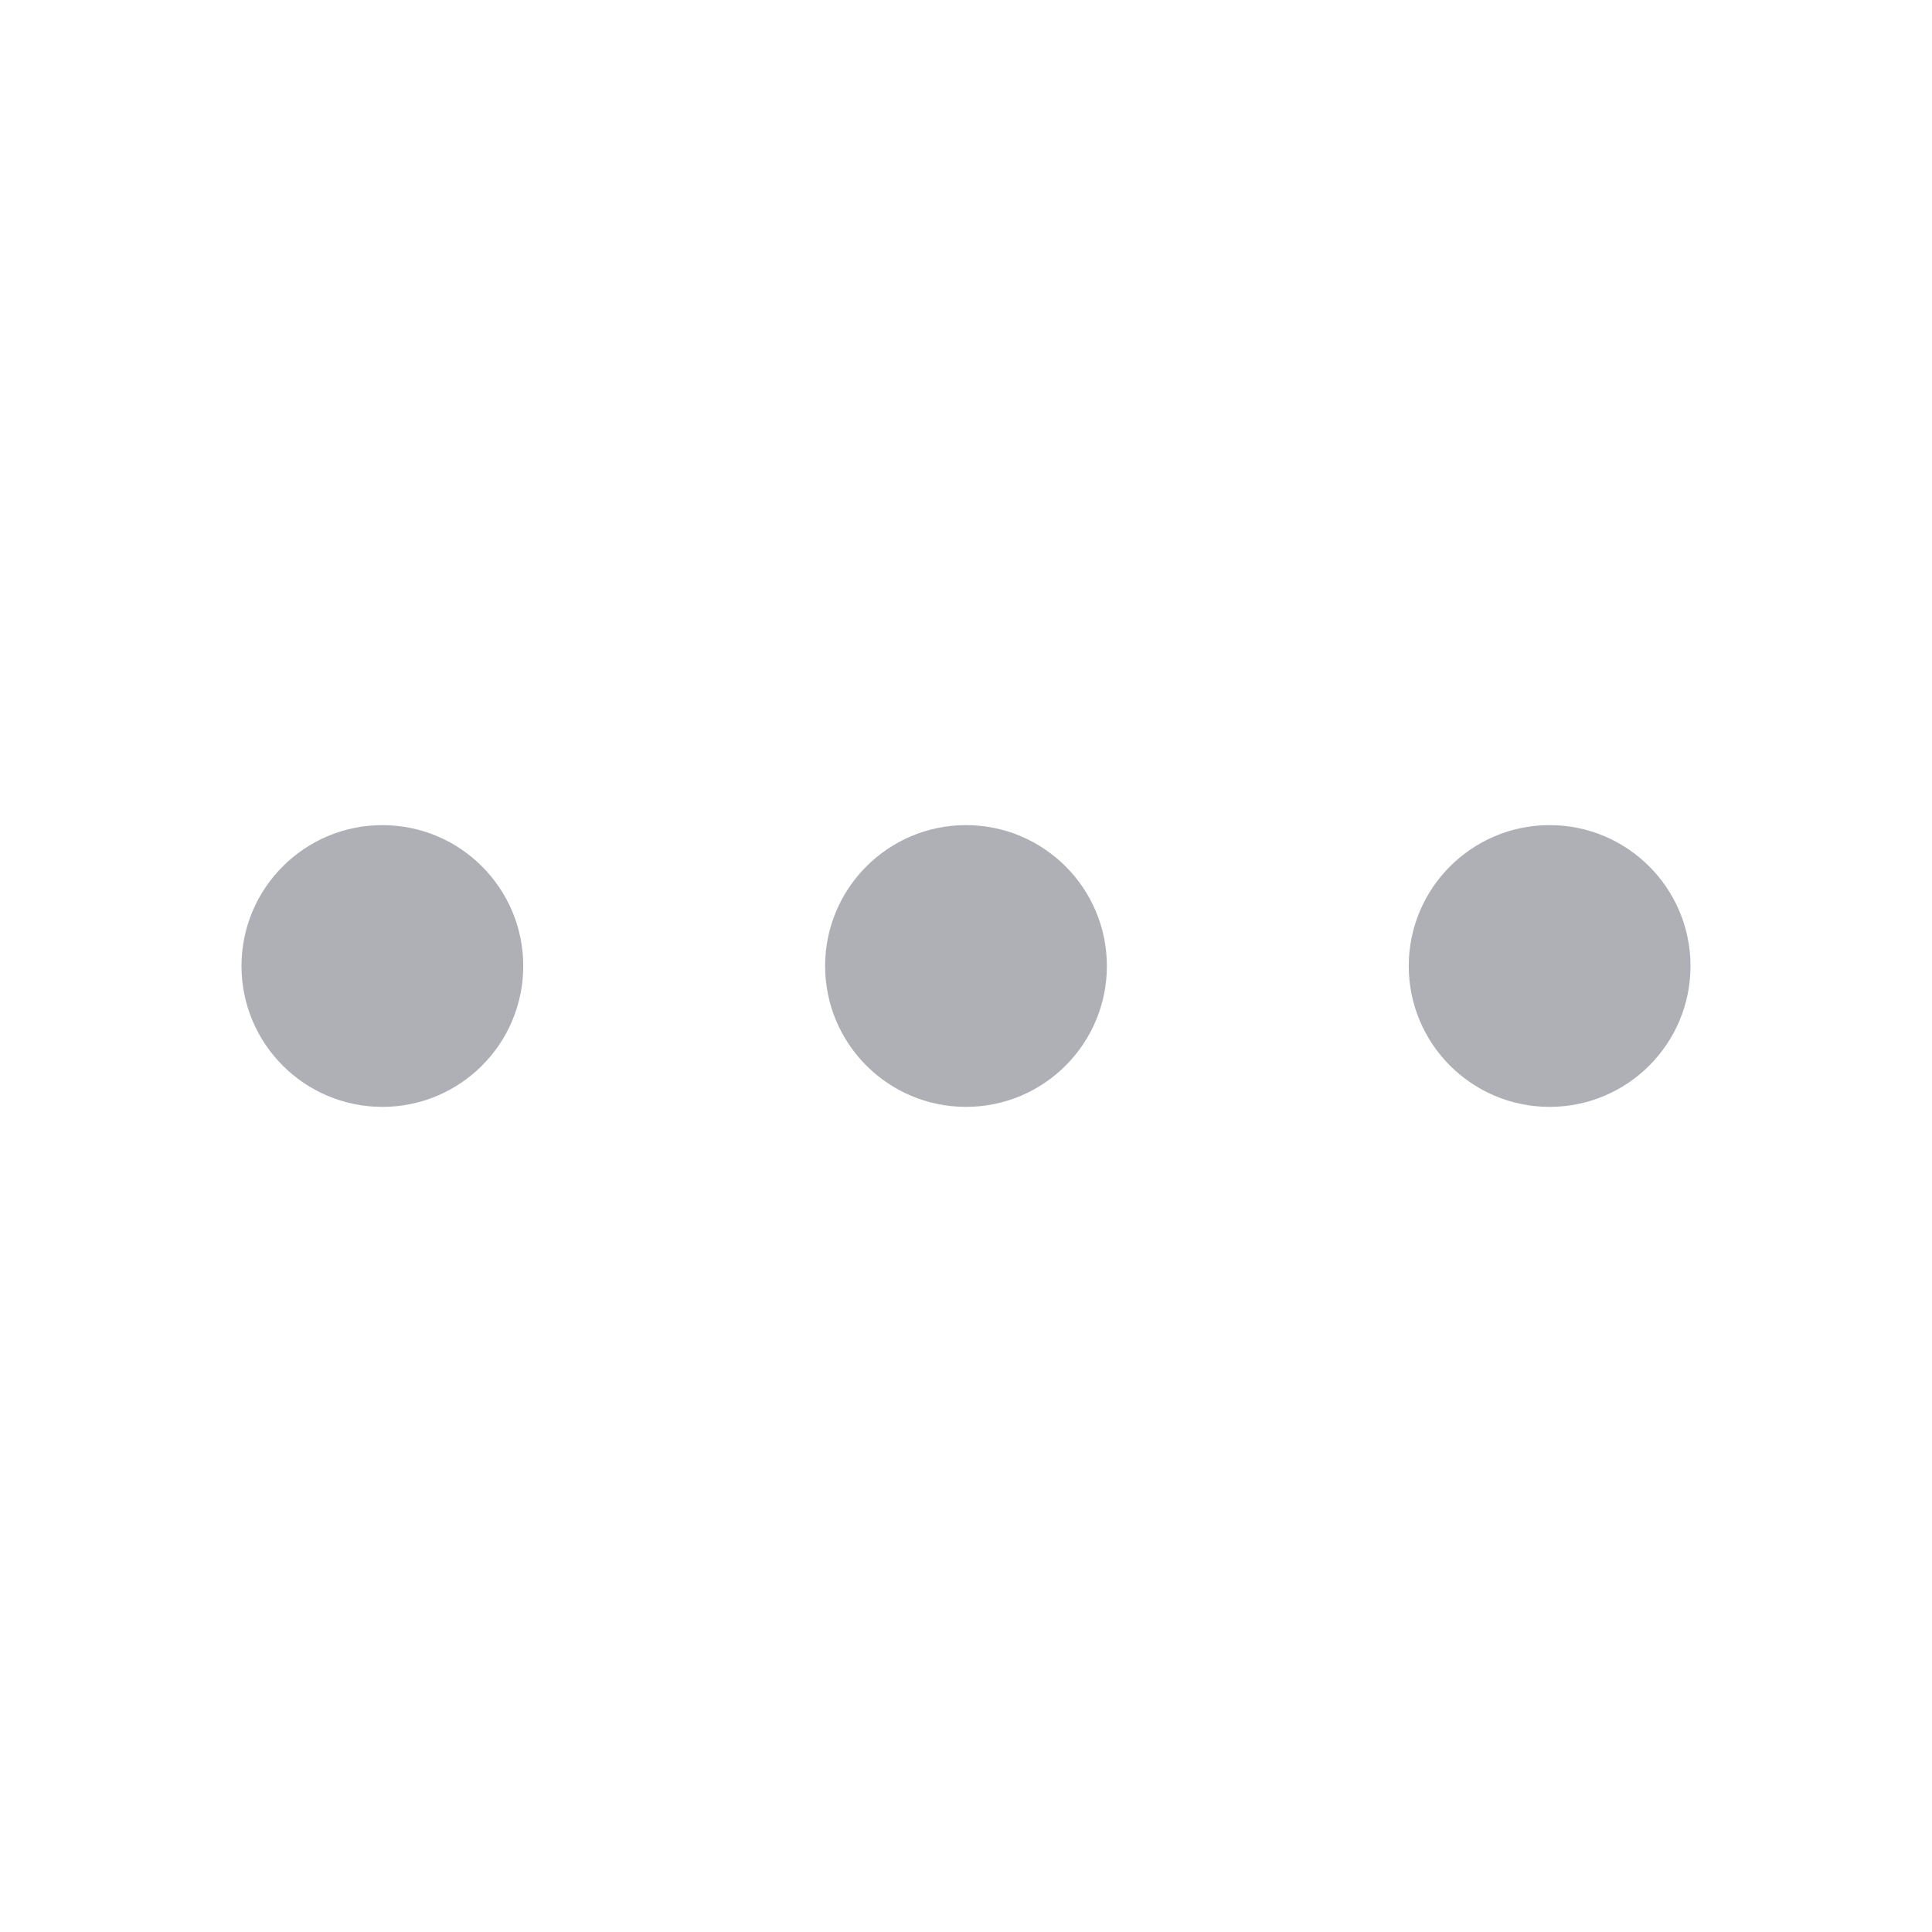
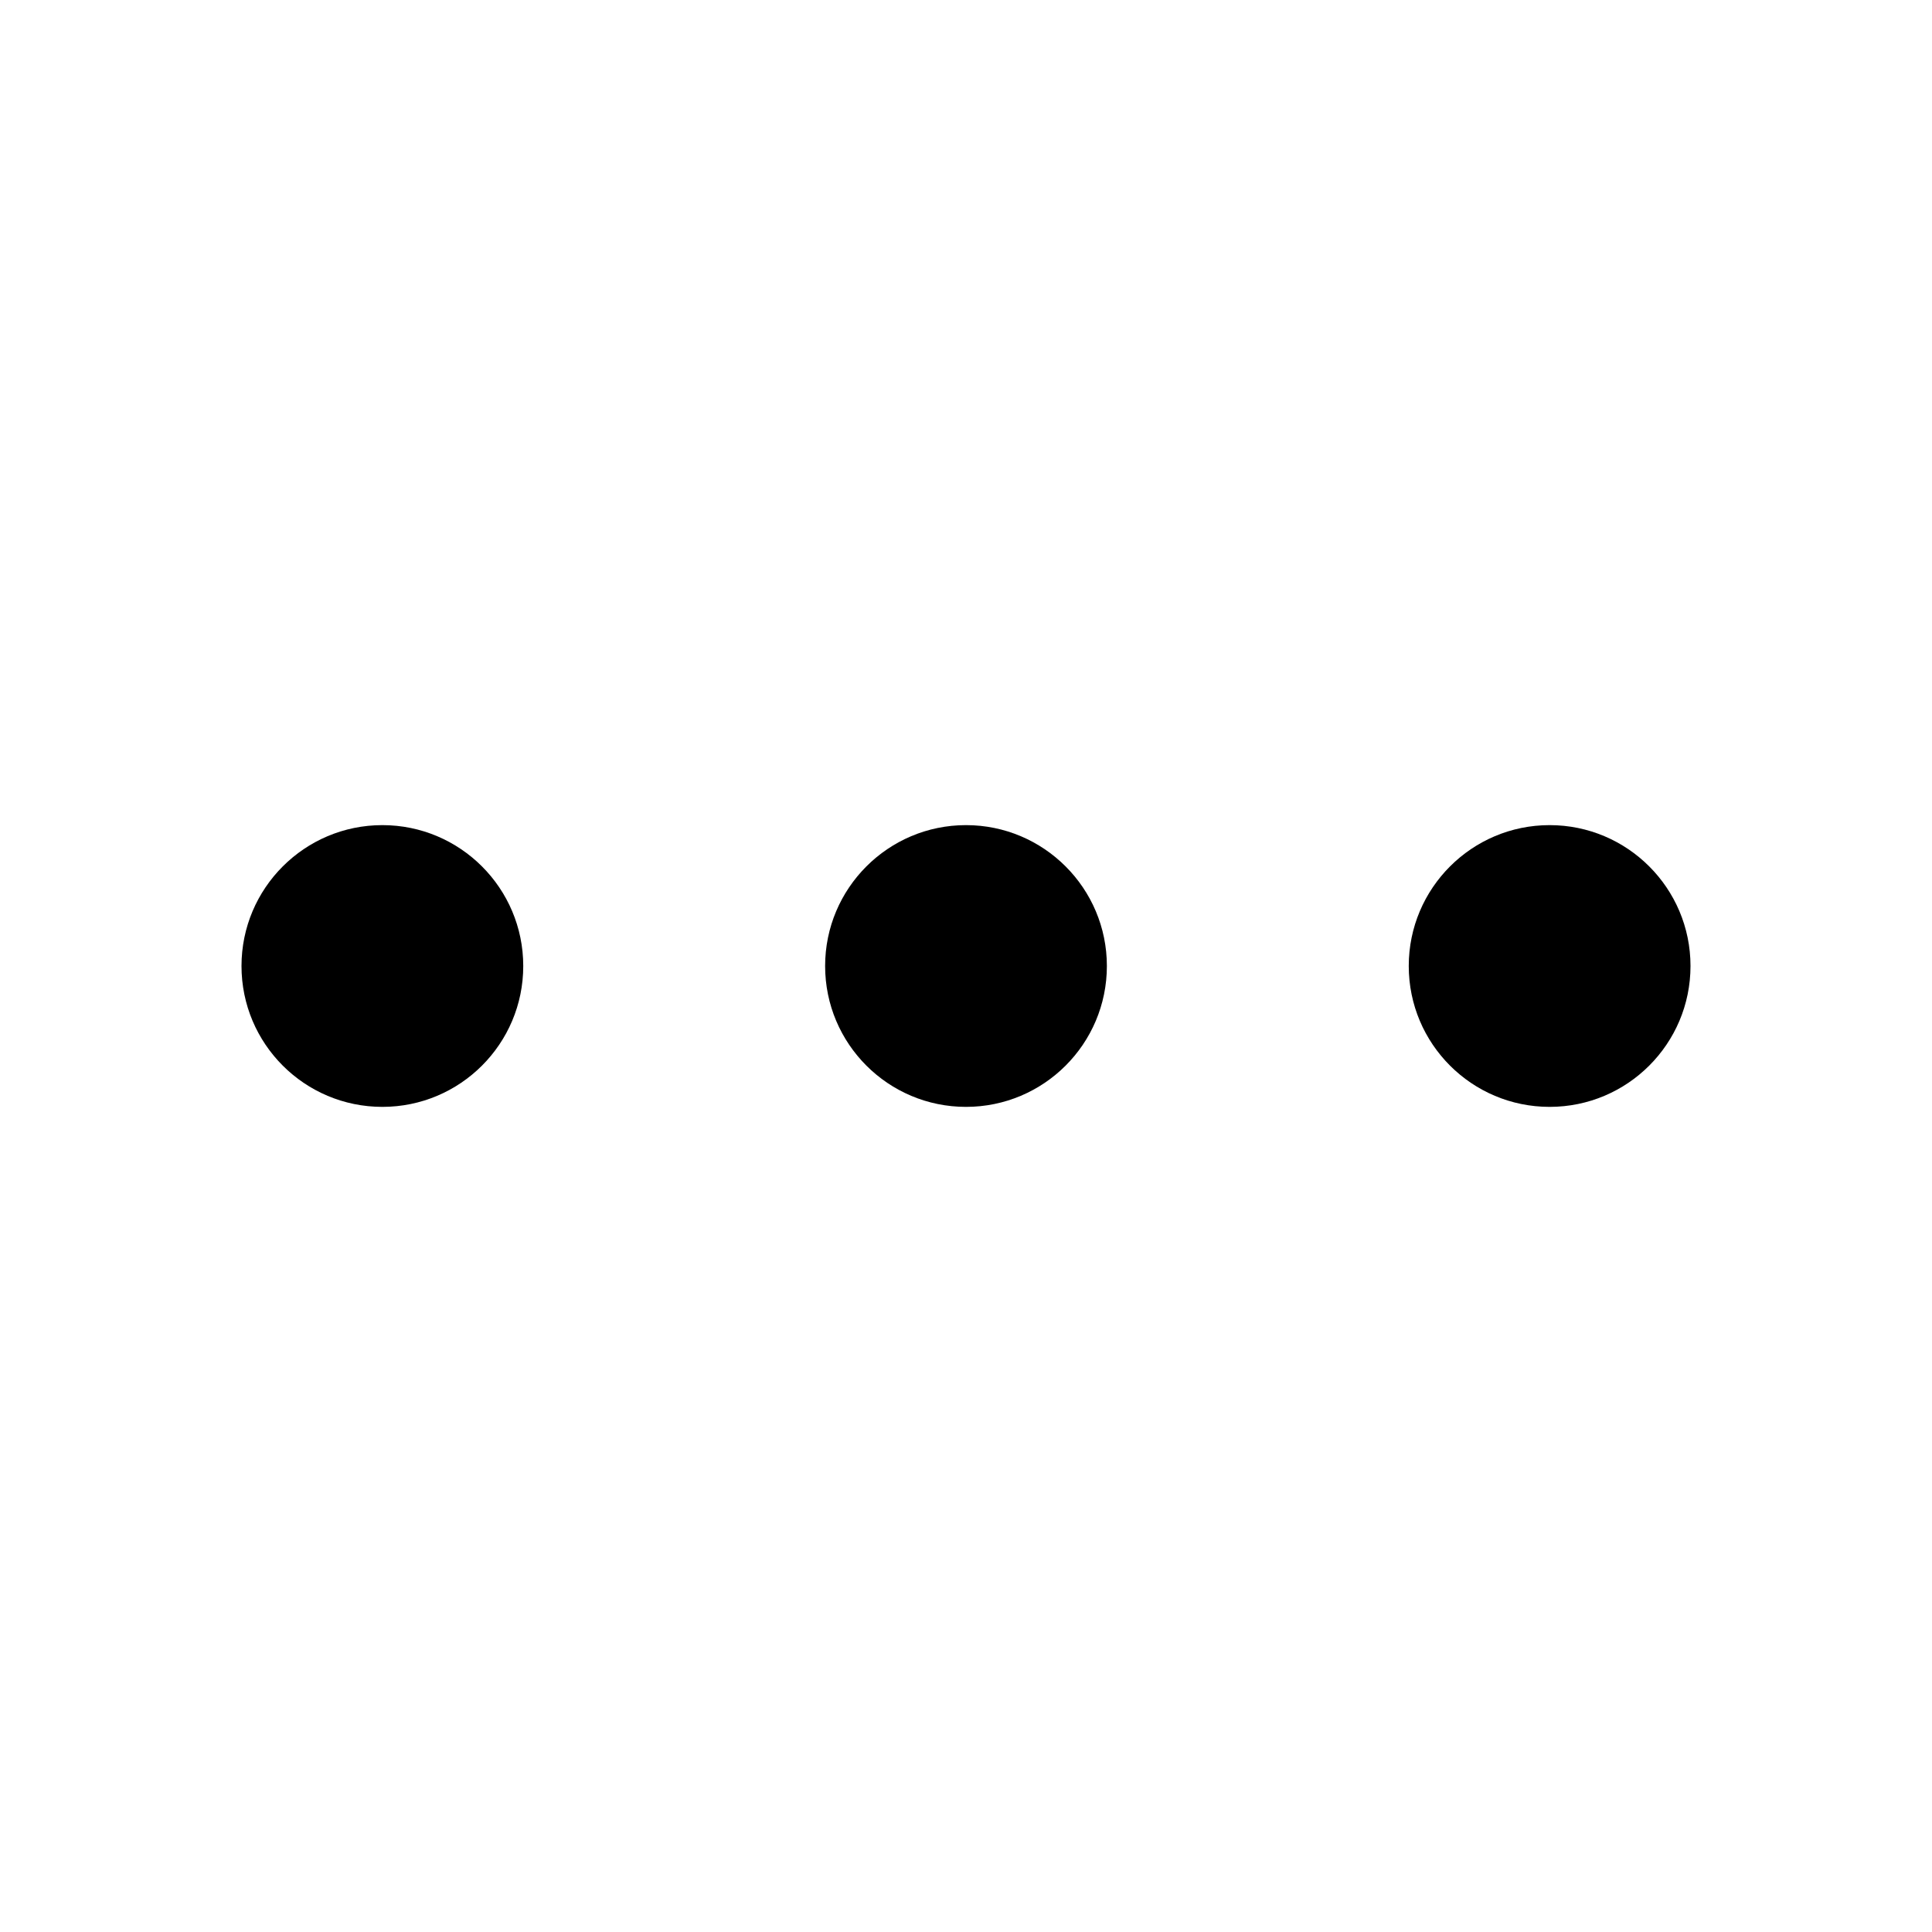
<svg xmlns="http://www.w3.org/2000/svg" width="24" height="24" viewBox="0 0 24 24" fill="none">
-   <path d="M4.75 10.25C5.716 10.25 6.5 11.034 6.5 12C6.5 12.967 5.716 13.75 4.75 13.75C3.784 13.75 3 12.967 3 12C3 11.034 3.784 10.25 4.75 10.25Z" fill="#AEB0B6" />
-   <path d="M12 10.25C12.966 10.25 13.75 11.034 13.75 12C13.75 12.967 12.966 13.75 12 13.75C11.034 13.75 10.25 12.967 10.25 12C10.25 11.034 11.034 10.25 12 10.25Z" fill="#AEB0B6" />
-   <path d="M21 12C21 11.034 20.216 10.25 19.25 10.25C18.284 10.25 17.5 11.034 17.5 12C17.5 12.967 18.284 13.75 19.25 13.75C20.216 13.75 21 12.967 21 12Z" fill="#AEB0B6" />
+   <path d="M4.75 10.25C5.716 10.25 6.5 11.034 6.5 12C6.5 12.967 5.716 13.75 4.75 13.75C3.784 13.75 3 12.967 3 12C3 11.034 3.784 10.25 4.75 10.25Z" fill="currentColor" />
+   <path d="M12 10.25C12.966 10.25 13.75 11.034 13.75 12C13.75 12.967 12.966 13.75 12 13.75C11.034 13.75 10.25 12.967 10.25 12C10.25 11.034 11.034 10.25 12 10.25Z" fill="currentColor" />
+   <path d="M21 12C21 11.034 20.216 10.25 19.25 10.25C18.284 10.25 17.5 11.034 17.5 12C17.5 12.967 18.284 13.75 19.25 13.75C20.216 13.75 21 12.967 21 12Z" fill="currentColor" />
</svg>
